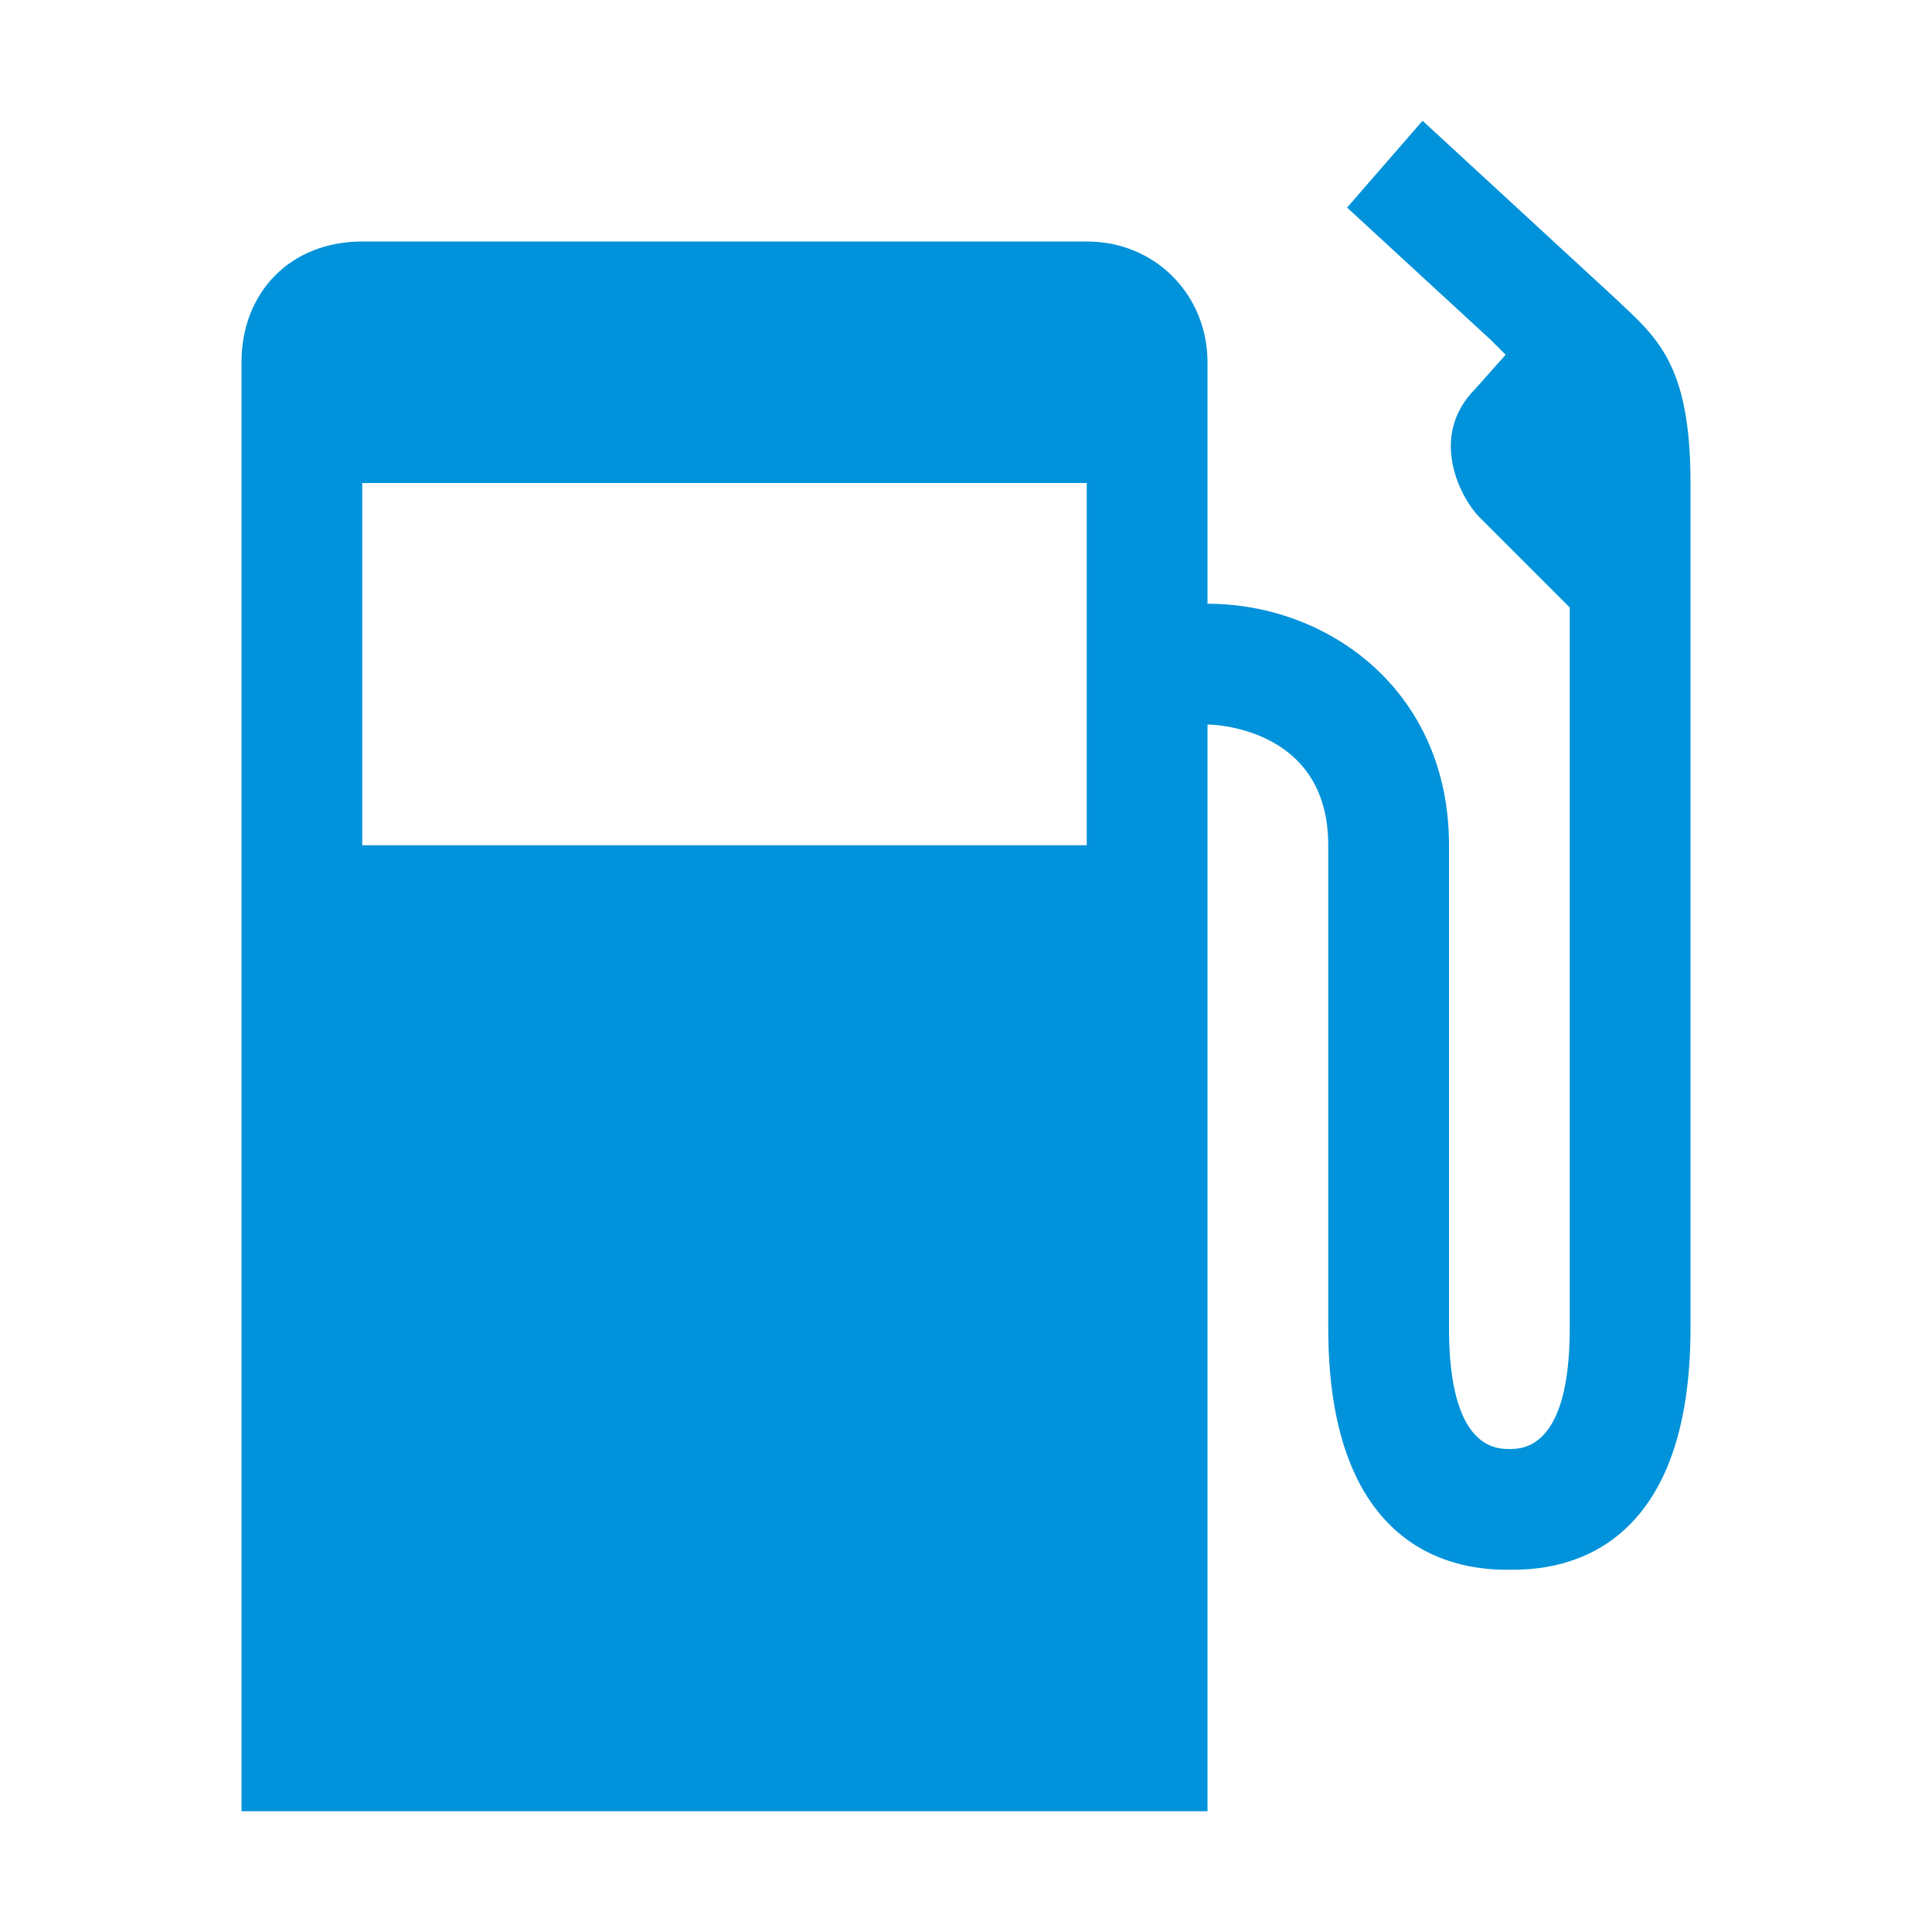
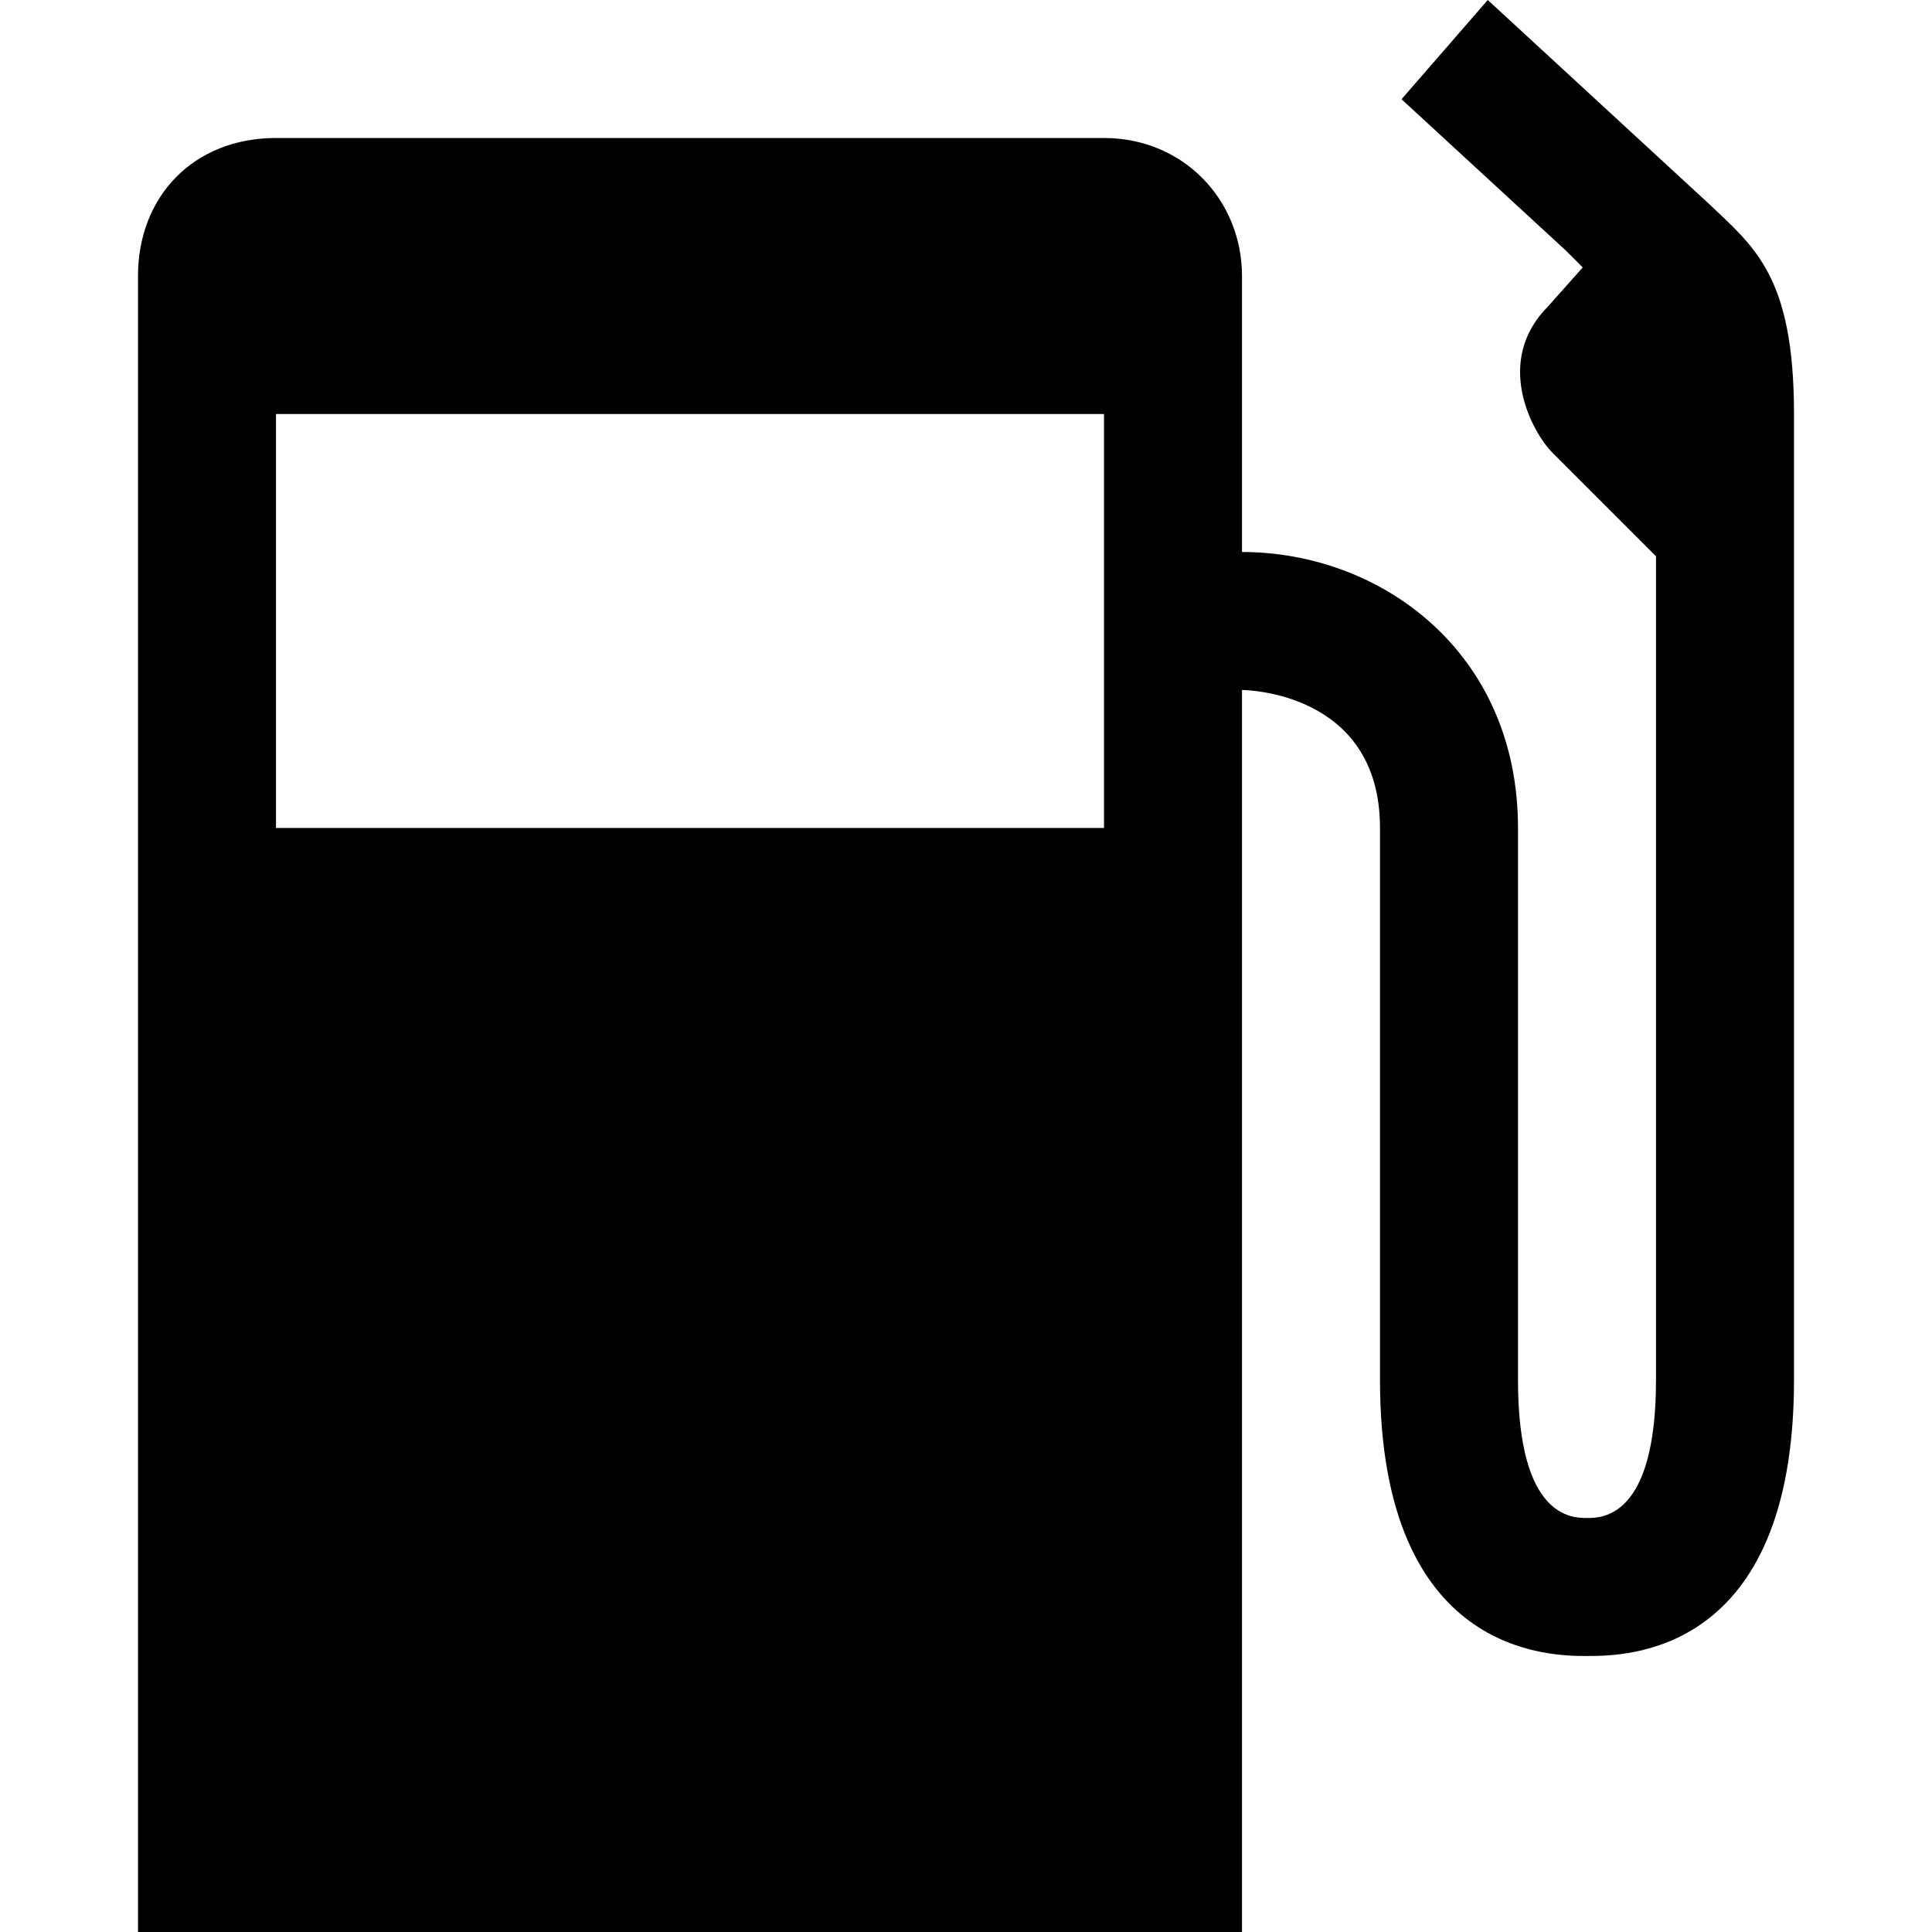
- <svg xmlns="http://www.w3.org/2000/svg" version="1.1" viewBox="0 0 16 16">
-   <rect width="16" height="16" fill="none" visibility="hidden" />
-   <path transform="translate(1,1)" d="m10.781 0-0.625 0.719 1.188 1.094c0.036 0.036 0.086 0.085 0.125 0.125l-0.25 0.281c-0.4 0.4-0.113 0.918 0.031 1.062l0.75 0.75v5.969c0 1-0.392 1-0.5 1s-0.5 0-0.5-1v-4c0-1.281-1-2-2-2v-2c0-0.551-0.425-1-1-1h-6c-0.599 0-1 0.425-1 1v12h8v-9s1 0 1 1v4c0 2 1.24 2 1.5 2 0.276 0 1.5 0 1.5-2v-7c0-1-0.286-1.209-0.625-1.531l-1.594-1.469zm-8.781 3h6v3h-6v-3z" fill="#0092da" />
+ <svg xmlns="http://www.w3.org/2000/svg" version="1.1" viewBox="0 0 14 14">
+   <rect width="14" height="14" fill="none" visibility="hidden" />
+   <path d="m10.781 0-0.625 0.719 1.188 1.094c0.036 0.036 0.086 0.085 0.125 0.125l-0.25 0.281c-0.4 0.4-0.113 0.918 0.031 1.062l0.75 0.75v5.969c0 1-0.392 1-0.5 1s-0.5 0-0.5-1v-4c0-1.281-1-2-2-2v-2c0-0.551-0.425-1-1-1h-6c-0.599 0-1 0.425-1 1v12h8v-9s1 0 1 1v4c0 2 1.24 2 1.5 2 0.276 0 1.5 0 1.5-2v-7c0-1-0.286-1.209-0.625-1.531l-1.594-1.469zm-8.781 3h6v3h-6v-3z" />
</svg>
